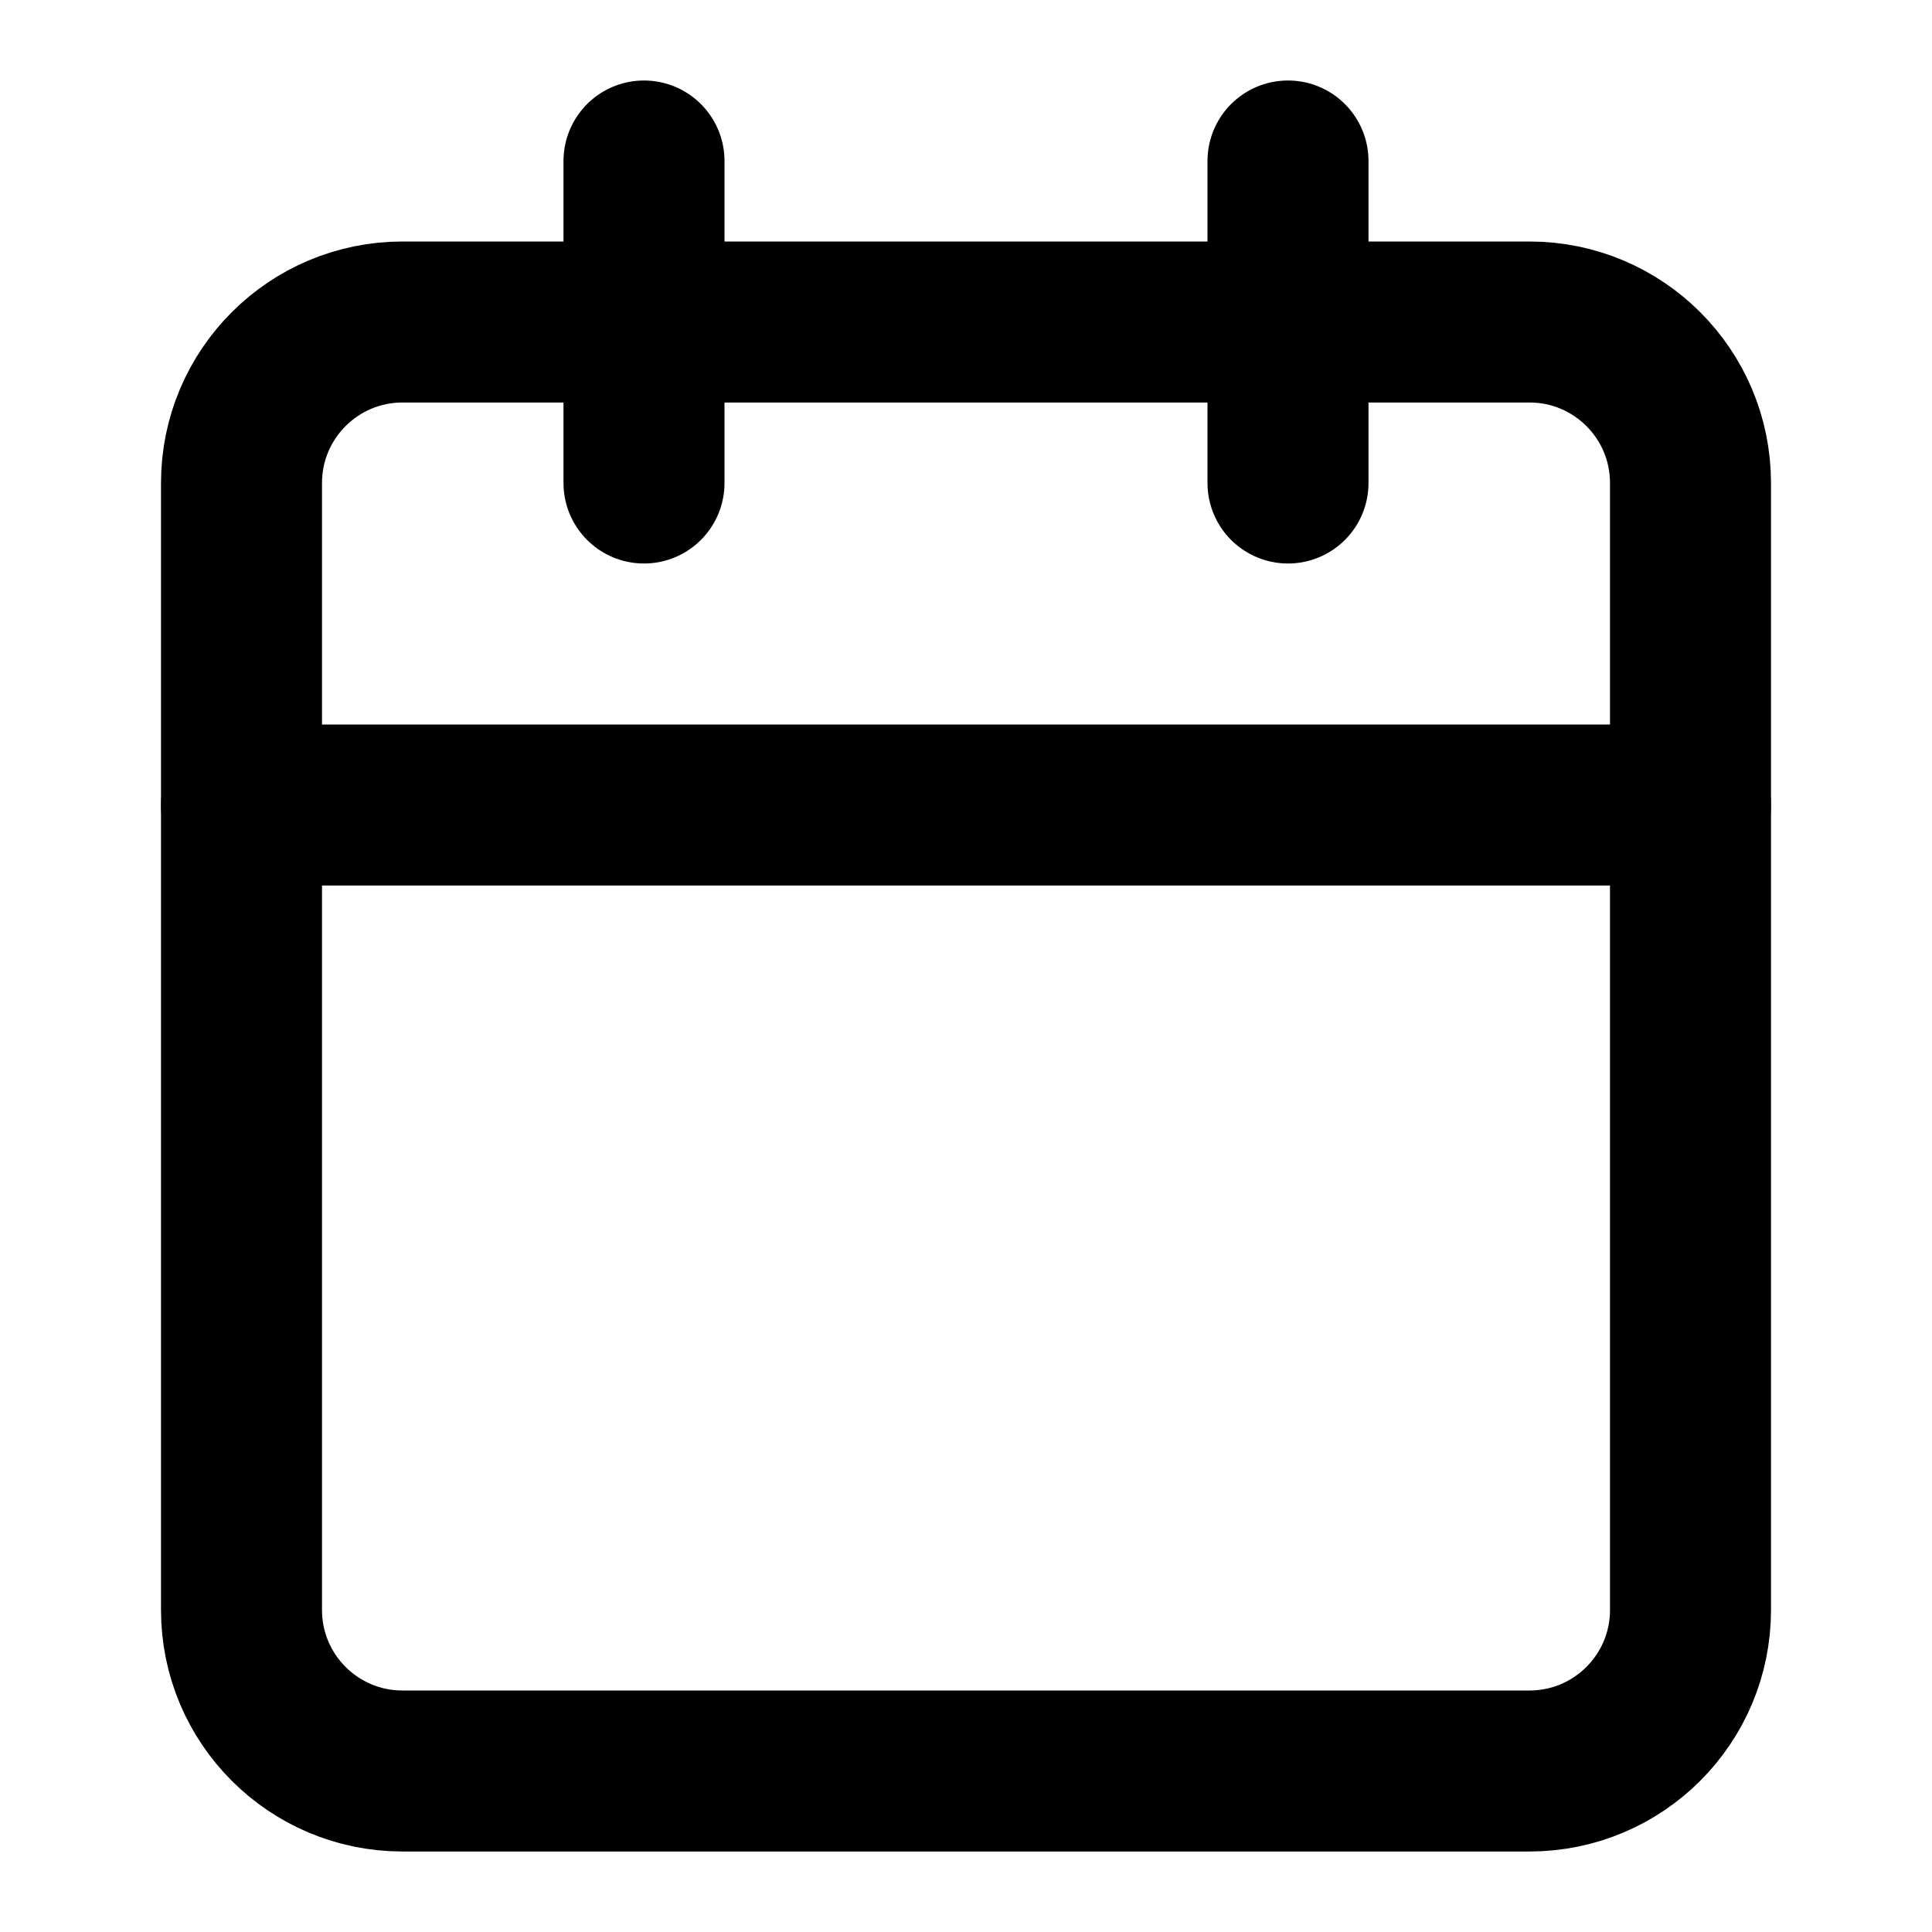
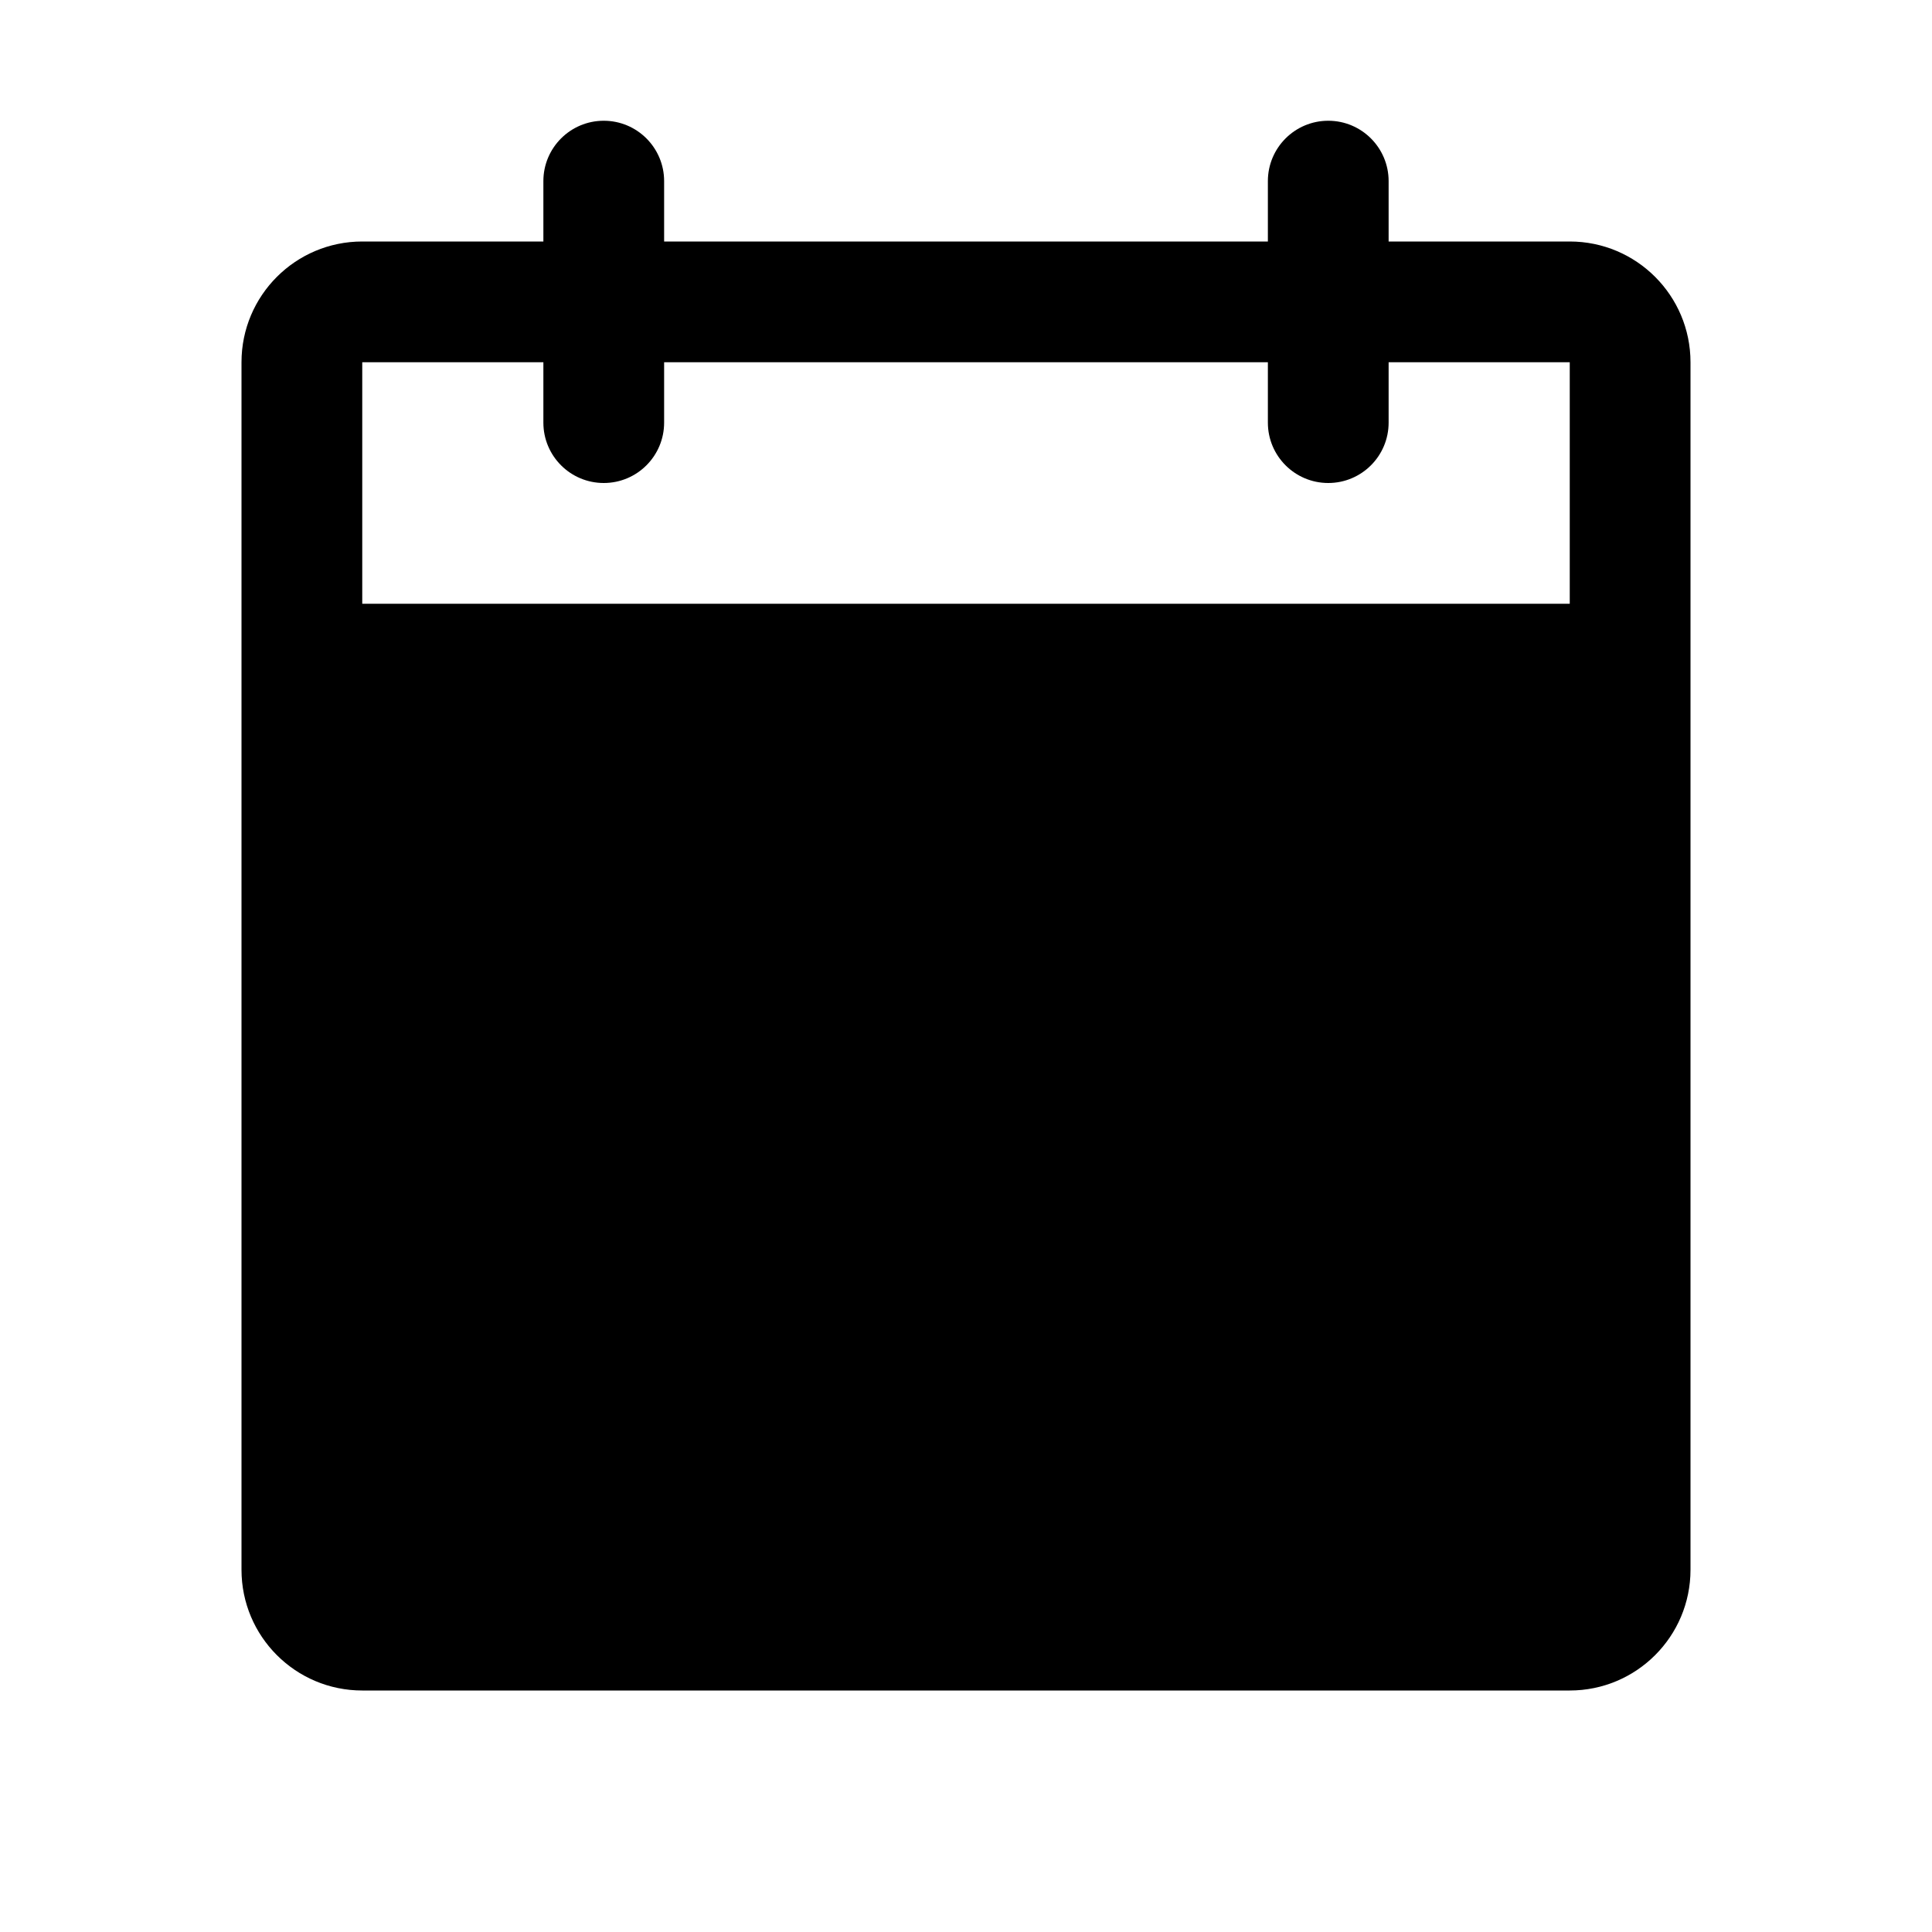
- <svg width="1em" height="1em" viewBox="0 0 24 24" fill="none" stroke="currentColor" stroke-width="2" stroke-linecap="round" stroke-linejoin="round">
-   <path d="M8 2v4" />
-   <path d="M16 2v4" />
-   <rect width="18" height="18" x="3" y="4" rx="2" />
-   <path d="M3 10h18" />
+ <svg xmlns="http://www.w3.org/2000/svg" width="1em" height="1em" viewBox="0 0 256 256" fill="currentColor">
+   <path fill="currentColor" d="M208 32h-24v-8a8 8 0 0 0-16 0v8H88v-8a8 8 0 0 0-16 0v8H48a16 16 0 0 0-16 16v160a16 16 0 0 0 16 16h160a16 16 0 0 0 16-16V48a16 16 0 0 0-16-16m0 48H48V48h24v8a8 8 0 0 0 16 0v-8h80v8a8 8 0 0 0 16 0v-8h24Z" />
</svg>
